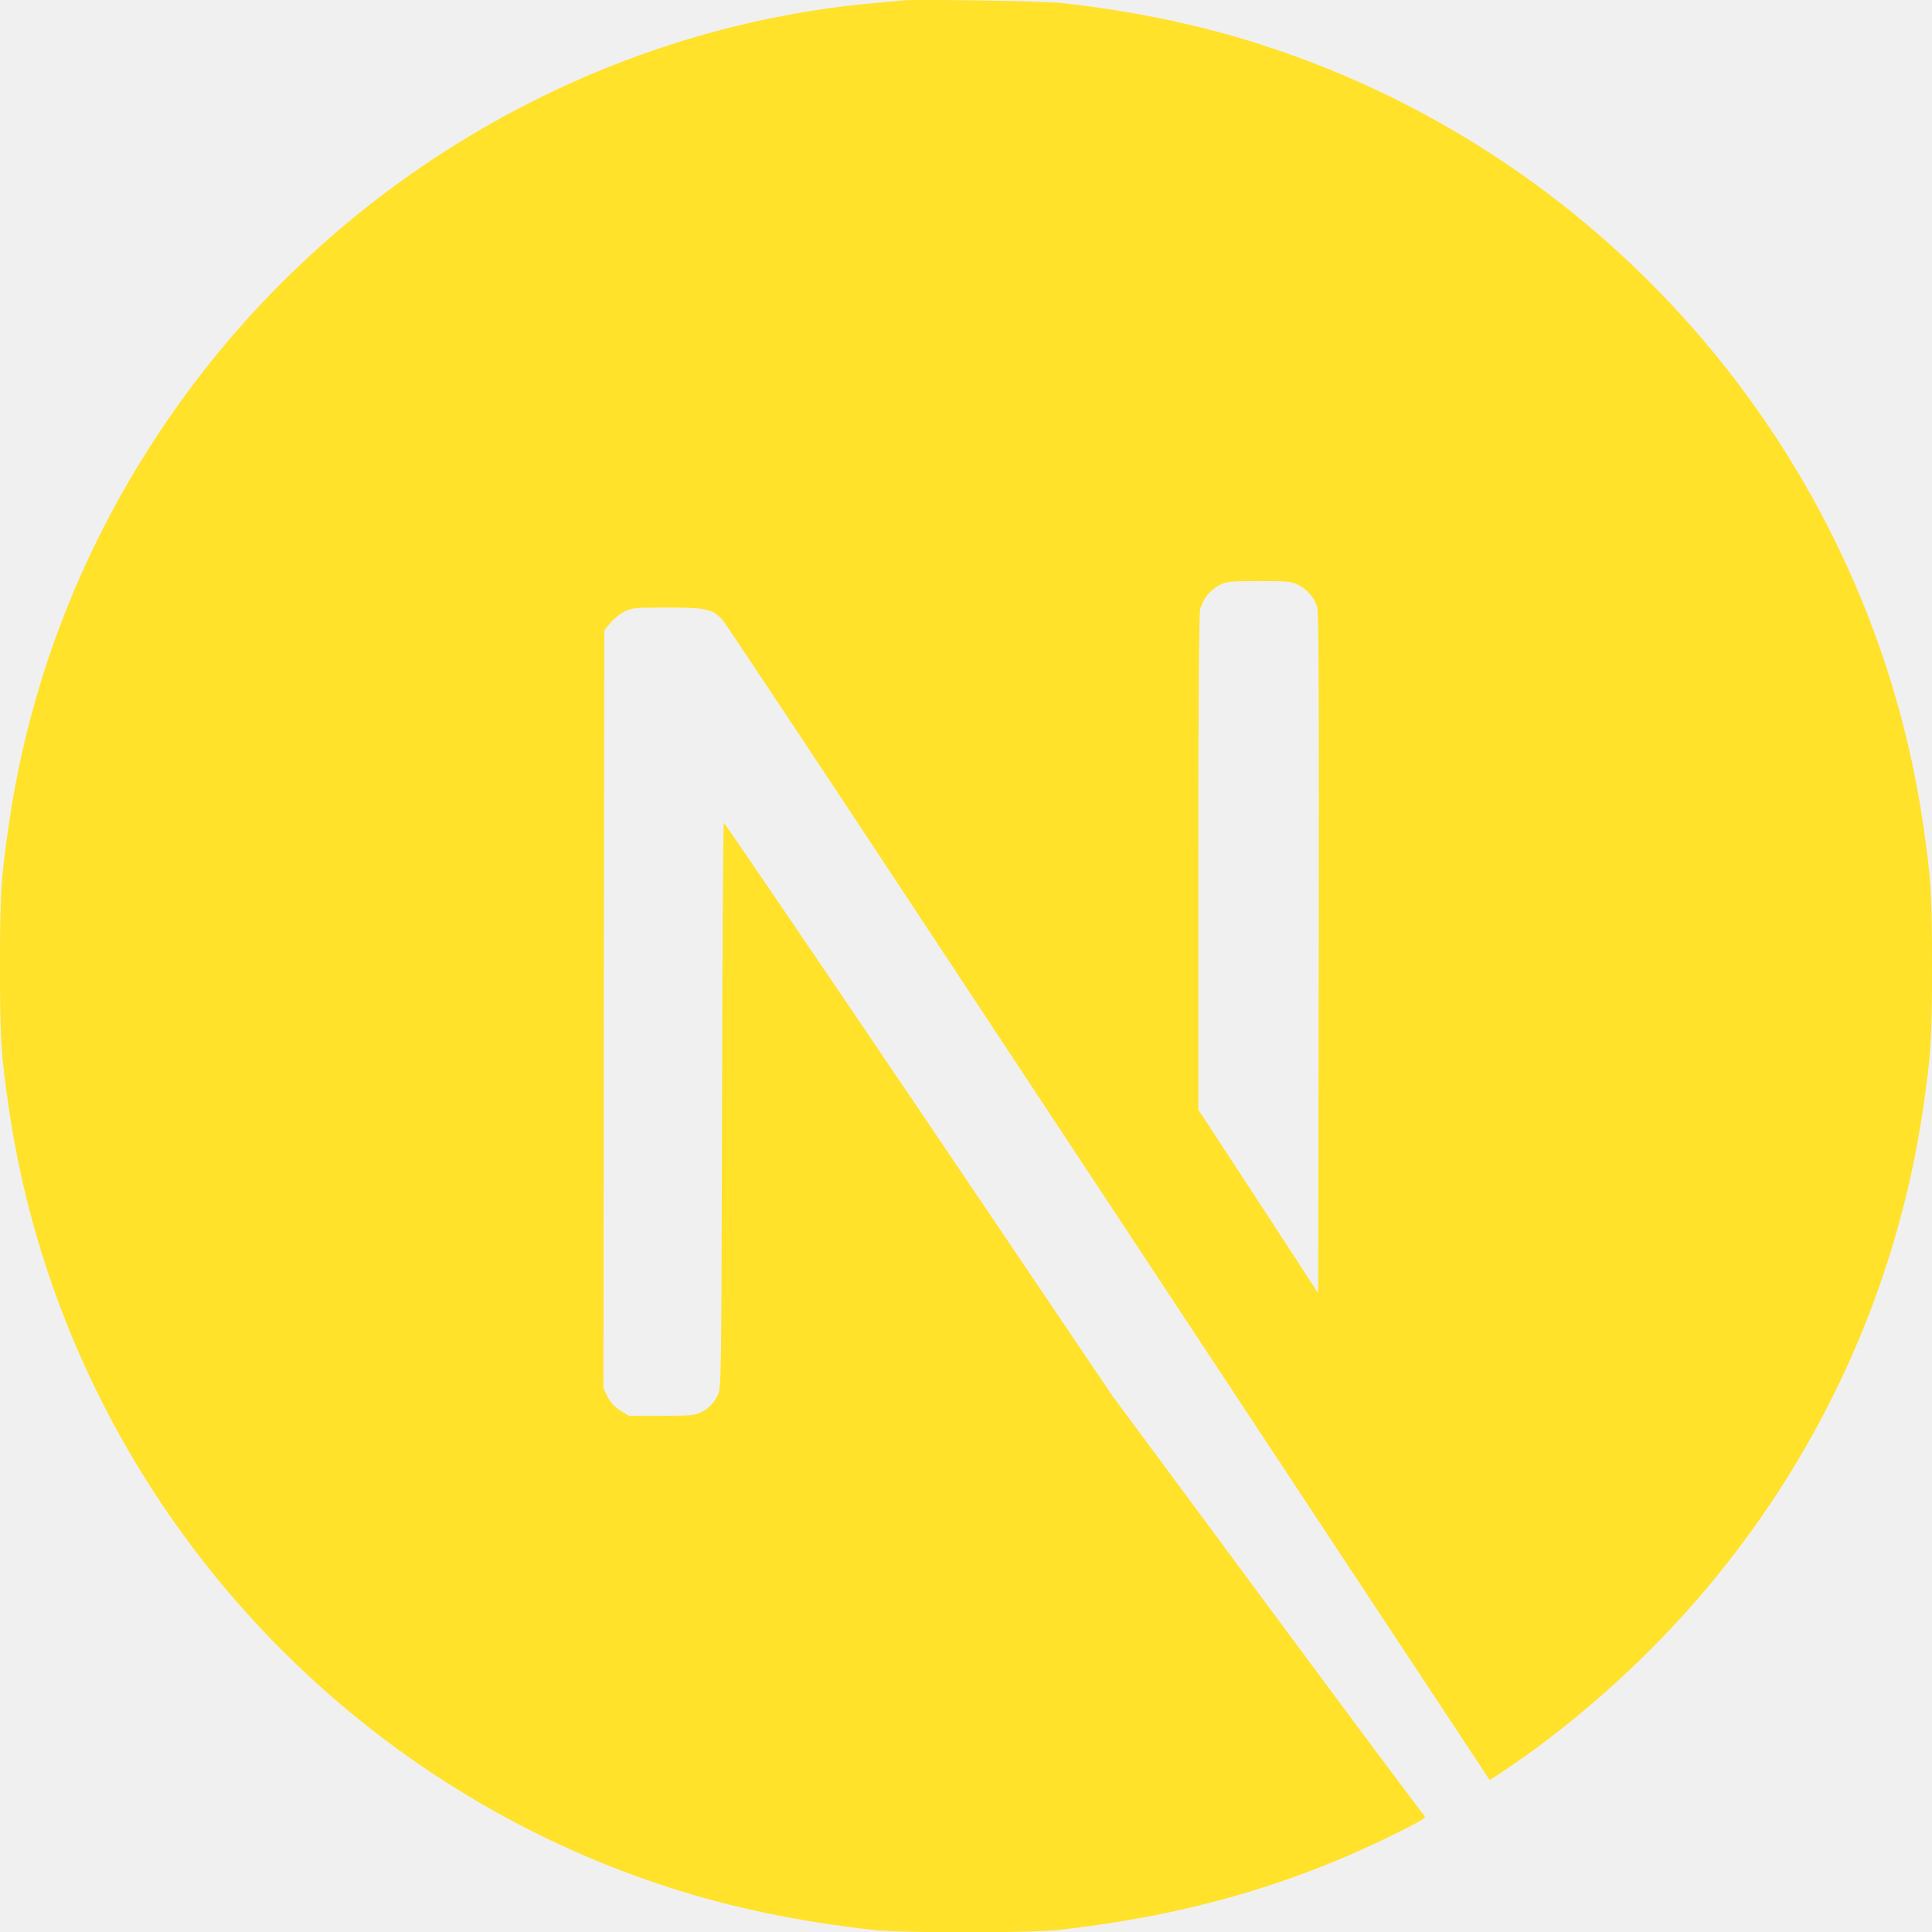
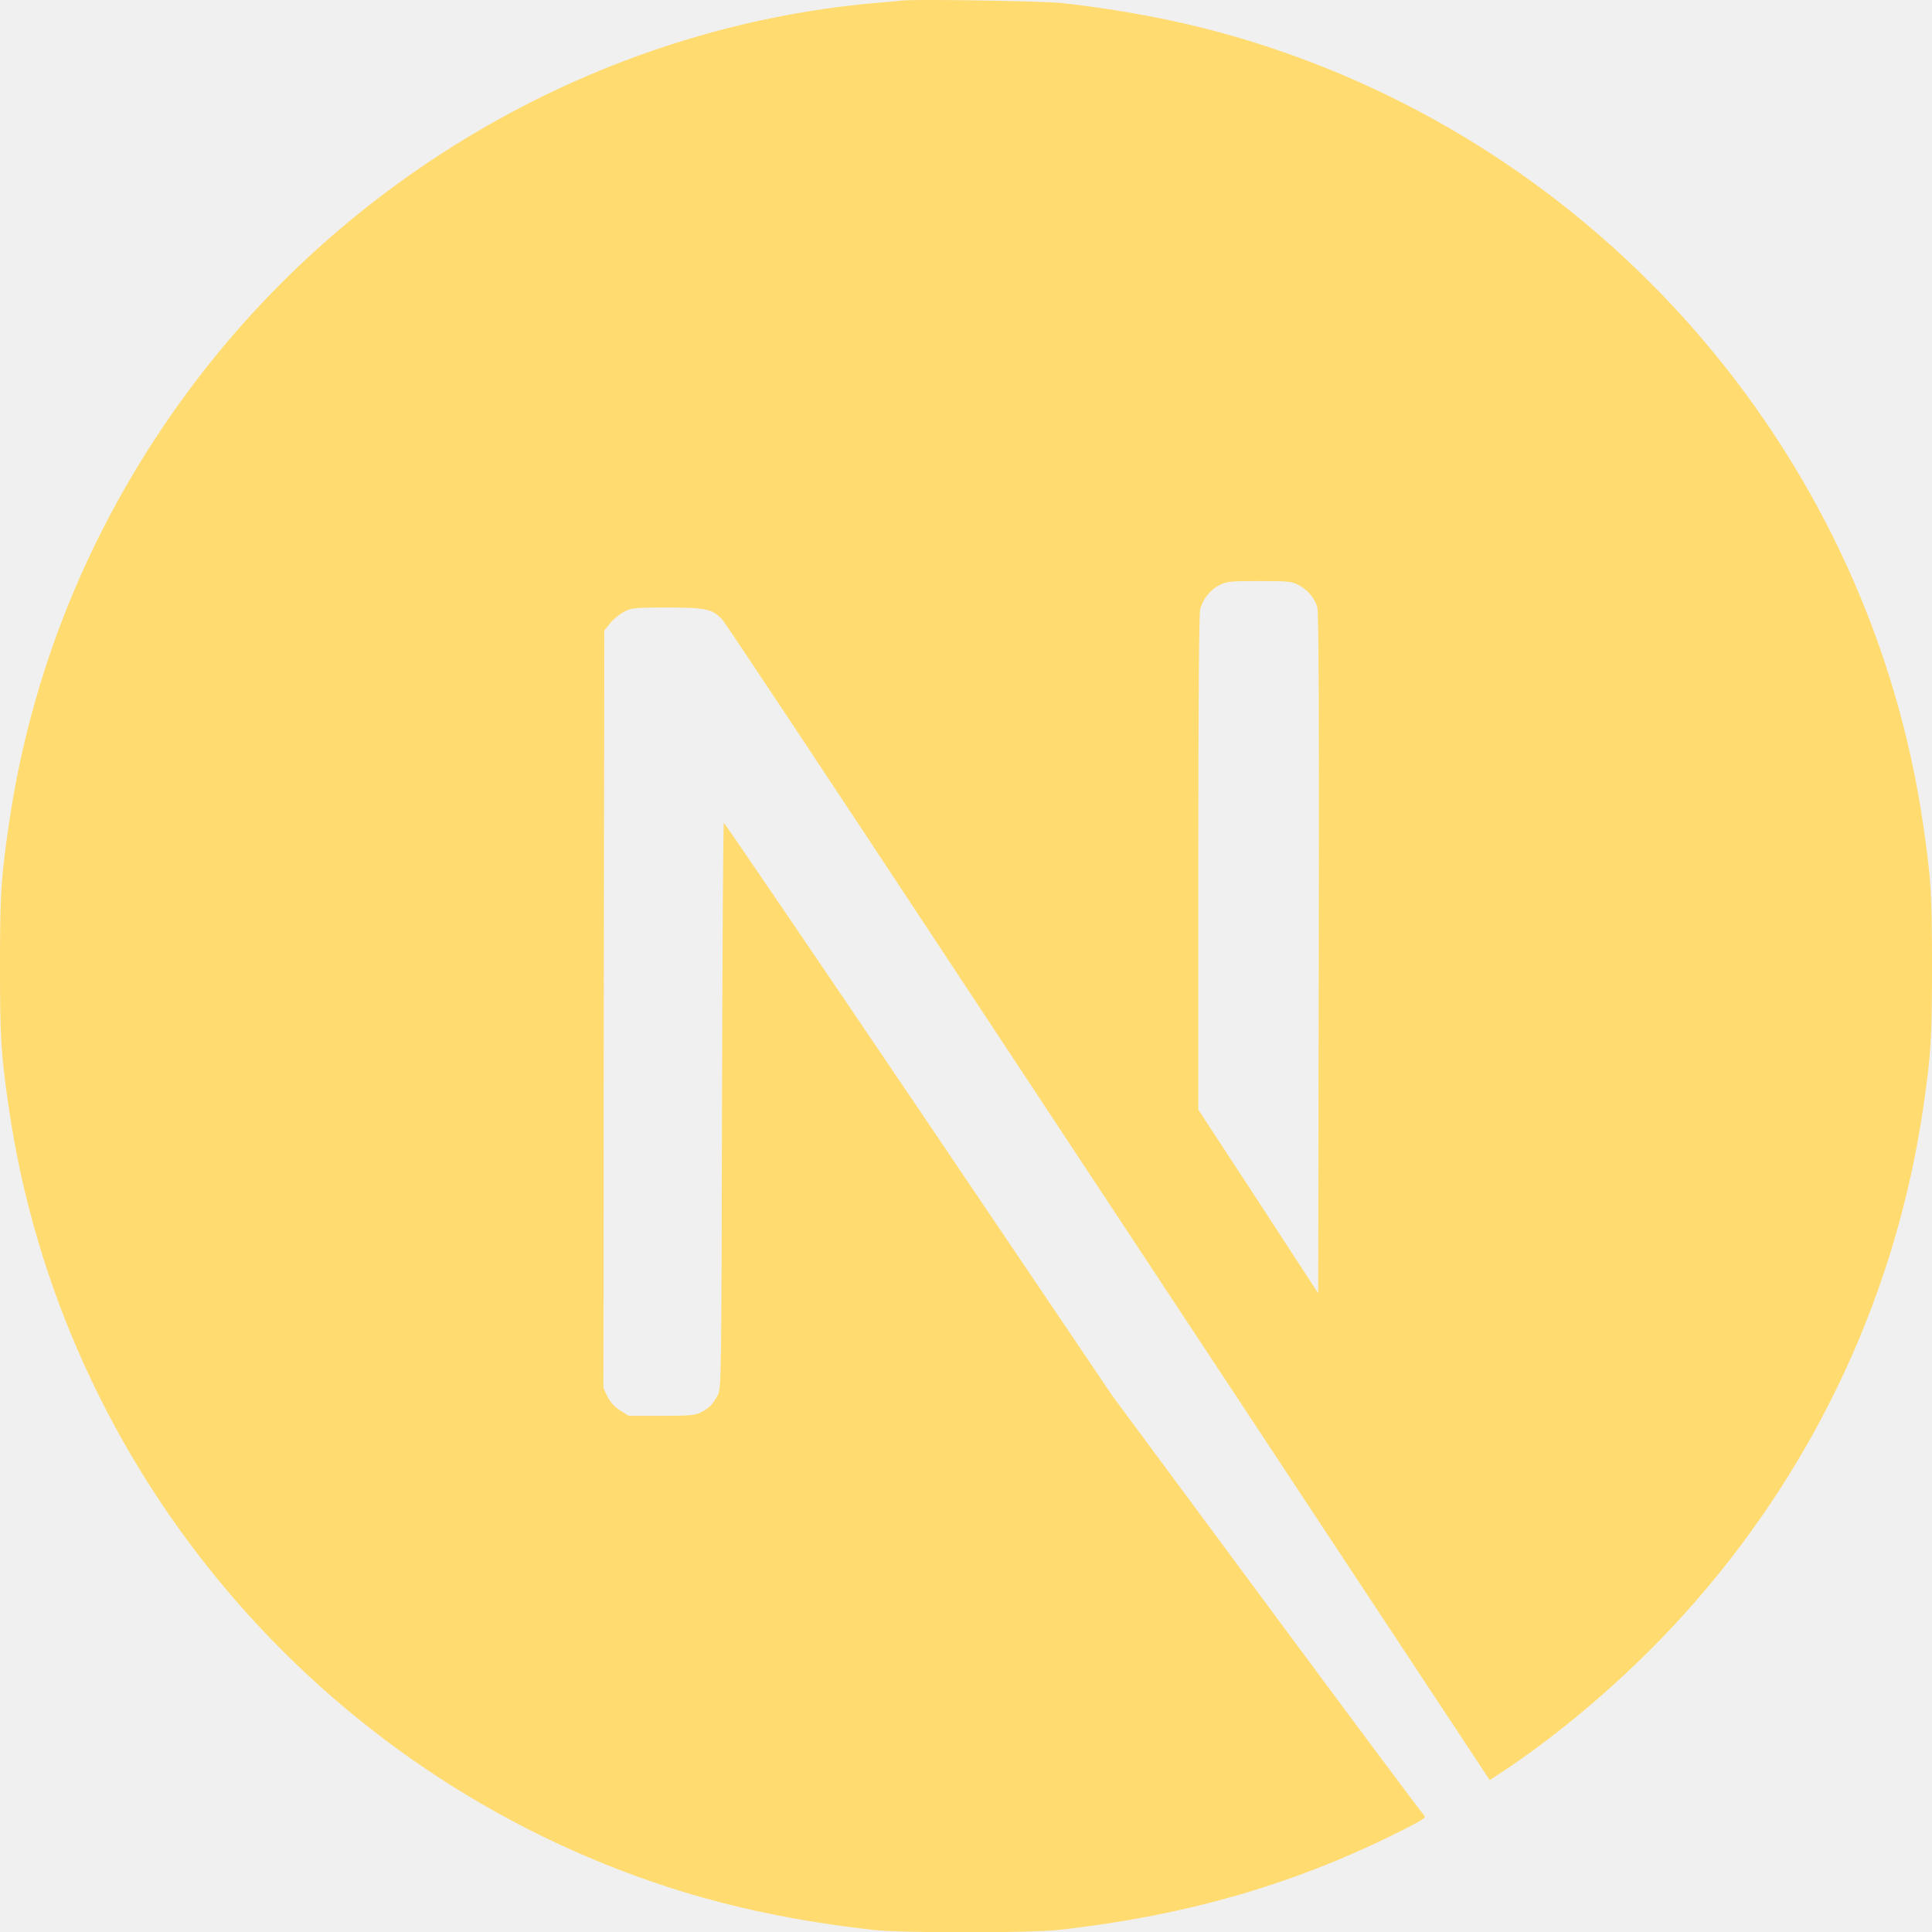
<svg xmlns="http://www.w3.org/2000/svg" width="800px" height="800px" viewBox="0 0 24 24" fill="none">
  <g id="SVGRepo_bgCarrier" stroke-width="0" />
  <g id="SVGRepo_tracerCarrier" stroke-linecap="round" stroke-linejoin="round" />
  <g id="SVGRepo_iconCarrier">
    <g clip-path="url(#clip0)">
-       <path d="M11.214 0.006C11.162 0.011 10.998 0.028 10.85 0.039C7.442 0.347 4.249 2.186 2.226 5.013C1.1 6.585 0.38 8.368 0.108 10.256C0.012 10.916 0 11.11 0 12.004C0 12.898 0.012 13.093 0.108 13.752C0.76 18.259 3.967 22.045 8.317 23.448C9.096 23.699 9.917 23.87 10.85 23.974C11.214 24.014 12.786 24.014 13.15 23.974C14.761 23.795 16.127 23.396 17.473 22.709C17.68 22.604 17.72 22.575 17.692 22.552C17.673 22.538 16.793 21.358 15.737 19.931L13.818 17.339L11.414 13.78C10.09 11.823 9.002 10.223 8.992 10.223C8.983 10.221 8.974 11.802 8.969 13.733C8.962 17.114 8.96 17.25 8.917 17.33C8.856 17.445 8.809 17.491 8.711 17.543C8.636 17.581 8.57 17.588 8.216 17.588H7.81L7.702 17.52C7.632 17.475 7.58 17.416 7.545 17.348L7.496 17.243L7.5 12.539L7.507 7.833L7.58 7.741C7.618 7.692 7.697 7.629 7.754 7.598C7.85 7.551 7.887 7.547 8.293 7.547C8.772 7.547 8.852 7.565 8.976 7.701C9.011 7.739 10.313 9.7 11.871 12.063C13.429 14.425 15.559 17.651 16.605 19.235L18.506 22.113L18.602 22.05C19.453 21.496 20.354 20.708 21.067 19.887C22.585 18.144 23.564 16.018 23.892 13.752C23.988 13.093 24 12.898 24 12.004C24 11.11 23.988 10.916 23.892 10.256C23.24 5.75 20.033 1.963 15.683 0.56C14.916 0.311 14.1 0.14 13.185 0.037C12.96 0.013 11.409 -0.012 11.214 0.006ZM16.127 7.265C16.239 7.321 16.331 7.429 16.364 7.542C16.382 7.603 16.387 8.907 16.382 11.847L16.375 16.065L15.632 14.925L14.886 13.785V10.719C14.886 8.736 14.895 7.622 14.909 7.568C14.947 7.436 15.029 7.333 15.141 7.272C15.238 7.223 15.273 7.218 15.641 7.218C15.988 7.218 16.049 7.223 16.127 7.265Z" fill="#ffe229" />
+       <path d="M11.214 0.006C11.162 0.011 10.998 0.028 10.85 0.039C7.442 0.347 4.249 2.186 2.226 5.013C1.1 6.585 0.38 8.368 0.108 10.256C0.012 10.916 0 11.11 0 12.004C0 12.898 0.012 13.093 0.108 13.752C0.76 18.259 3.967 22.045 8.317 23.448C9.096 23.699 9.917 23.87 10.85 23.974C11.214 24.014 12.786 24.014 13.15 23.974C14.761 23.795 16.127 23.396 17.473 22.709C17.68 22.604 17.72 22.575 17.692 22.552C17.673 22.538 16.793 21.358 15.737 19.931L13.818 17.339L11.414 13.78C10.09 11.823 9.002 10.223 8.992 10.223C8.983 10.221 8.974 11.802 8.969 13.733C8.962 17.114 8.96 17.25 8.917 17.33C8.856 17.445 8.809 17.491 8.711 17.543C8.636 17.581 8.57 17.588 8.216 17.588H7.81L7.702 17.52C7.632 17.475 7.58 17.416 7.545 17.348L7.496 17.243L7.5 12.539L7.507 7.833L7.58 7.741C7.618 7.692 7.697 7.629 7.754 7.598C7.85 7.551 7.887 7.547 8.293 7.547C8.772 7.547 8.852 7.565 8.976 7.701C9.011 7.739 10.313 9.7 11.871 12.063C13.429 14.425 15.559 17.651 16.605 19.235L18.506 22.113L18.602 22.05C19.453 21.496 20.354 20.708 21.067 19.887C22.585 18.144 23.564 16.018 23.892 13.752C23.988 13.093 24 12.898 24 12.004C24 11.11 23.988 10.916 23.892 10.256C23.24 5.75 20.033 1.963 15.683 0.56C14.916 0.311 14.1 0.14 13.185 0.037C12.96 0.013 11.409 -0.012 11.214 0.006ZM16.127 7.265C16.239 7.321 16.331 7.429 16.364 7.542C16.382 7.603 16.387 8.907 16.382 11.847L16.375 16.065L15.632 14.925L14.886 13.785V10.719C14.886 8.736 14.895 7.622 14.909 7.568C14.947 7.436 15.029 7.333 15.141 7.272C15.238 7.223 15.273 7.218 15.641 7.218C15.988 7.218 16.049 7.223 16.127 7.265Z" fill="#ffdb70" />
    </g>
    <defs>
      <clipPath id="clip0">
        <rect width="24" height="24" fill="white" />
      </clipPath>
    </defs>
  </g>
</svg>
